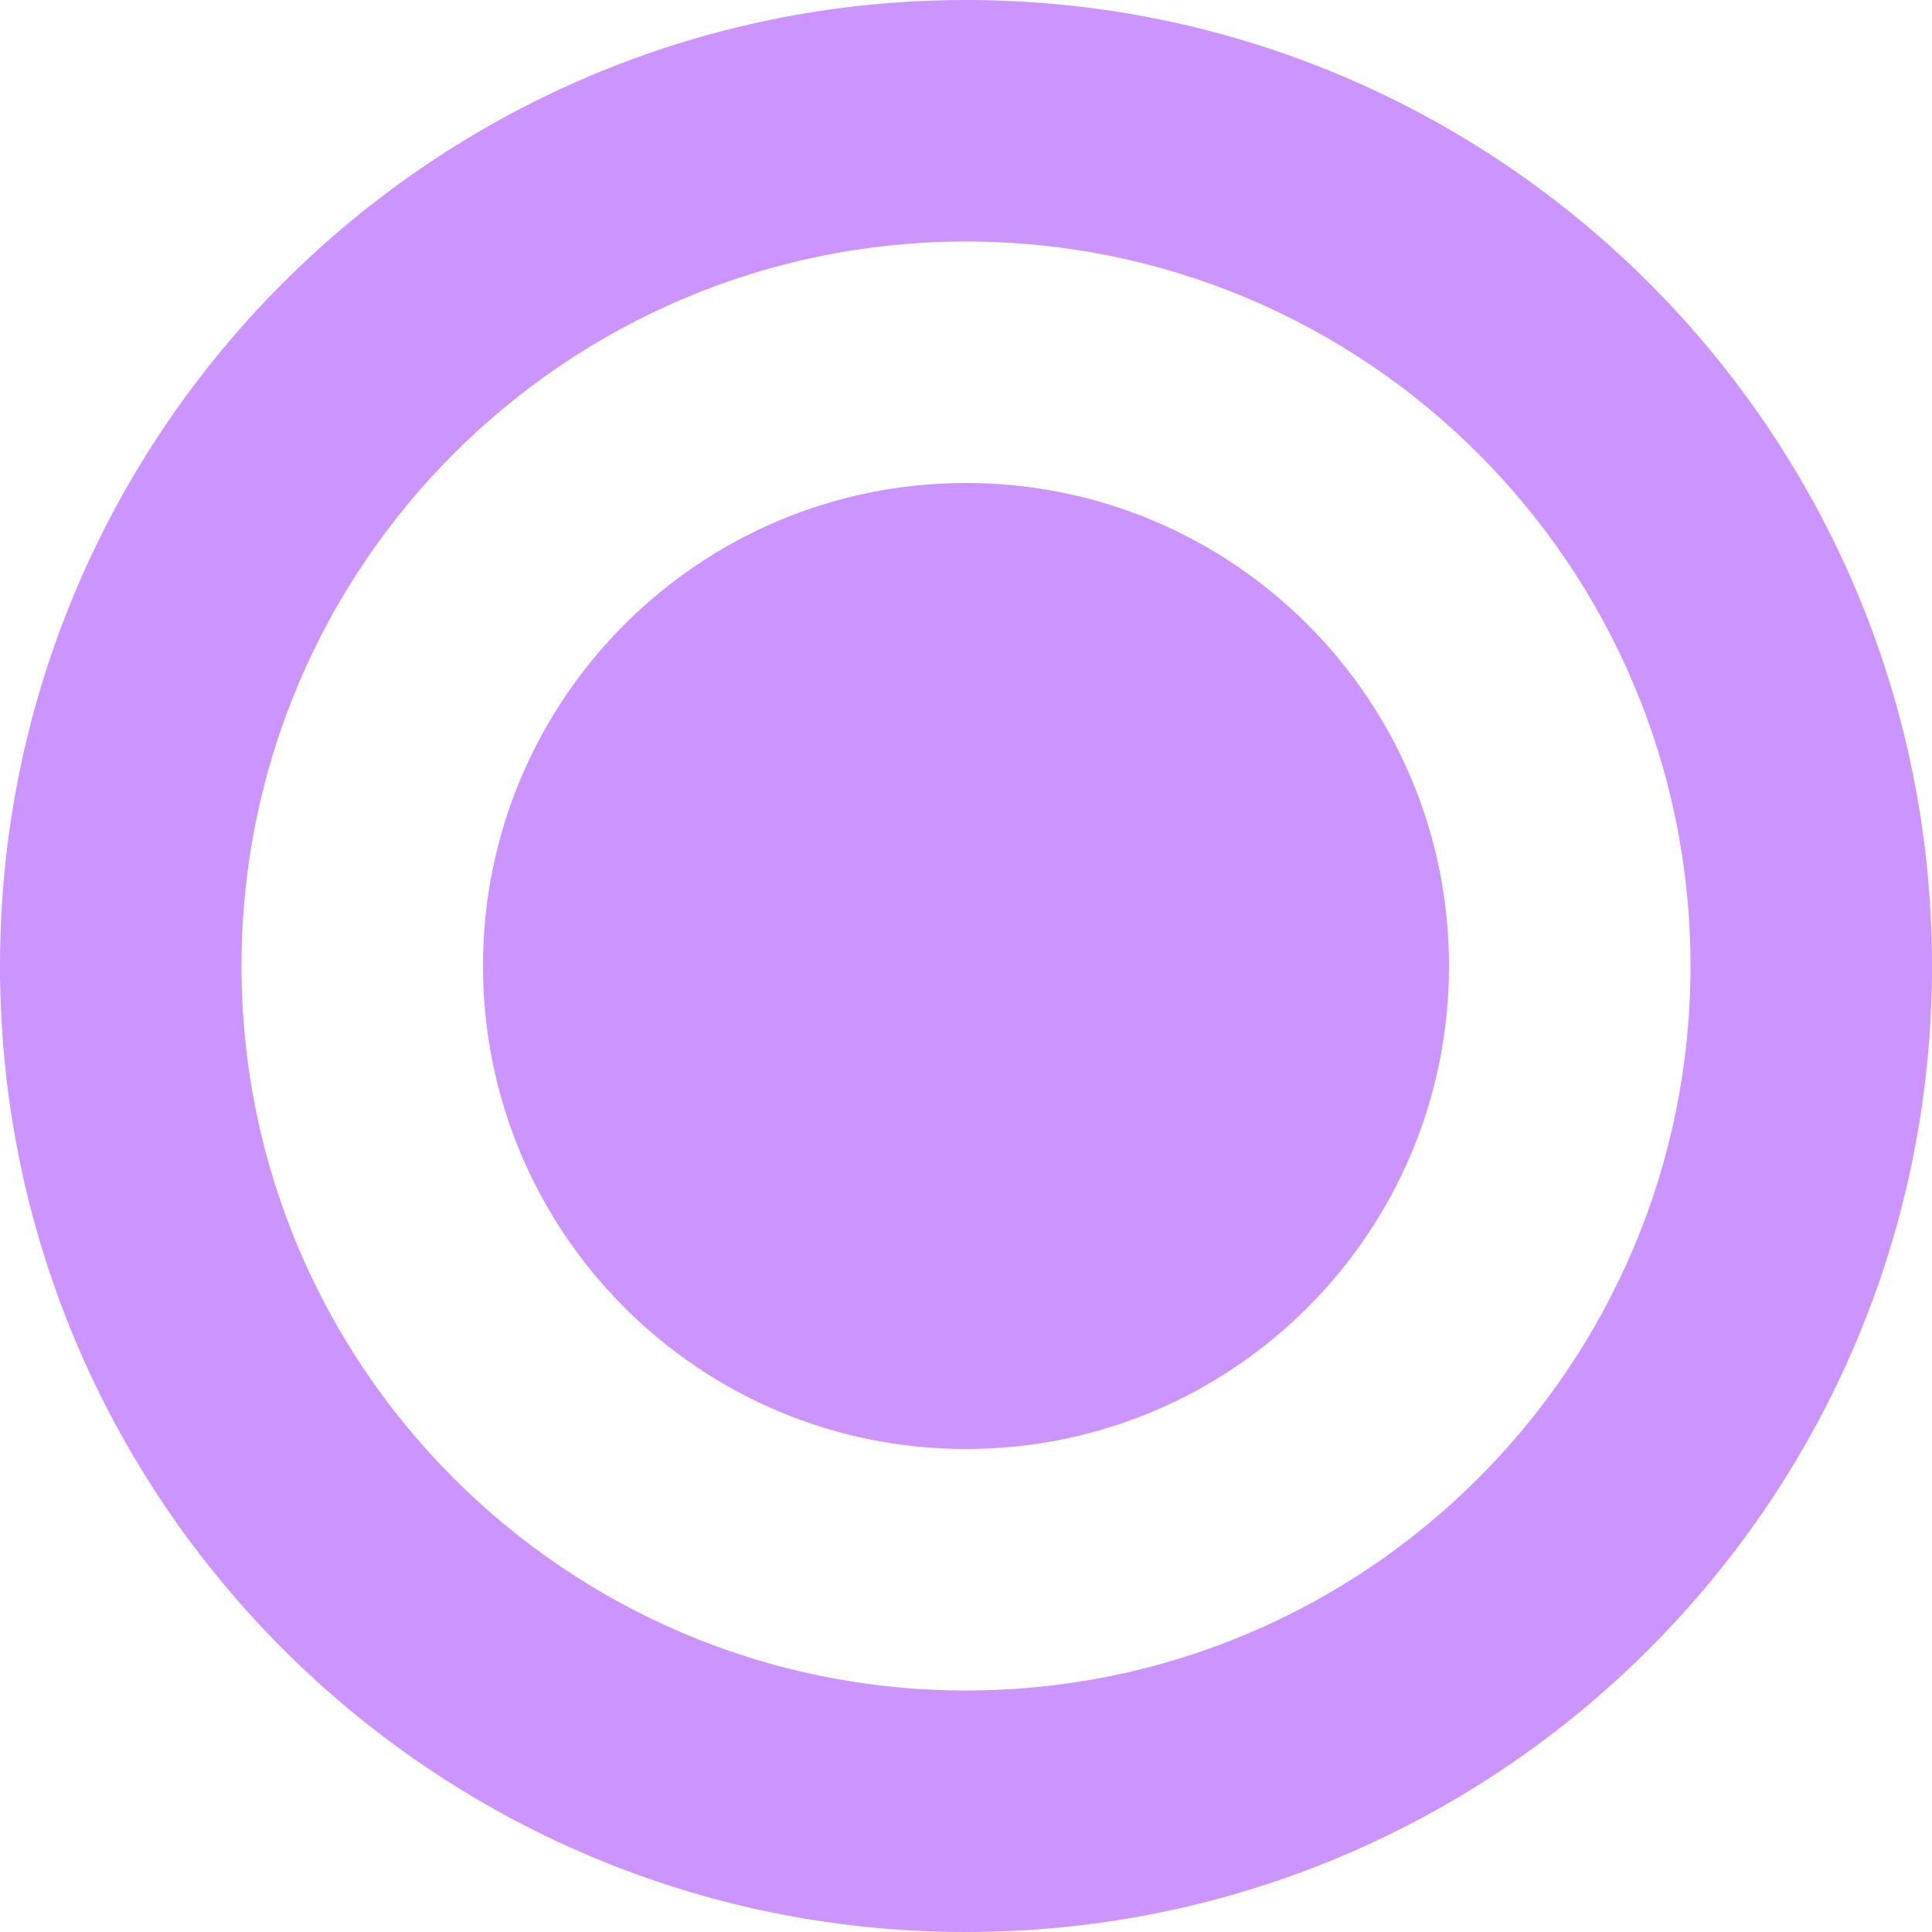
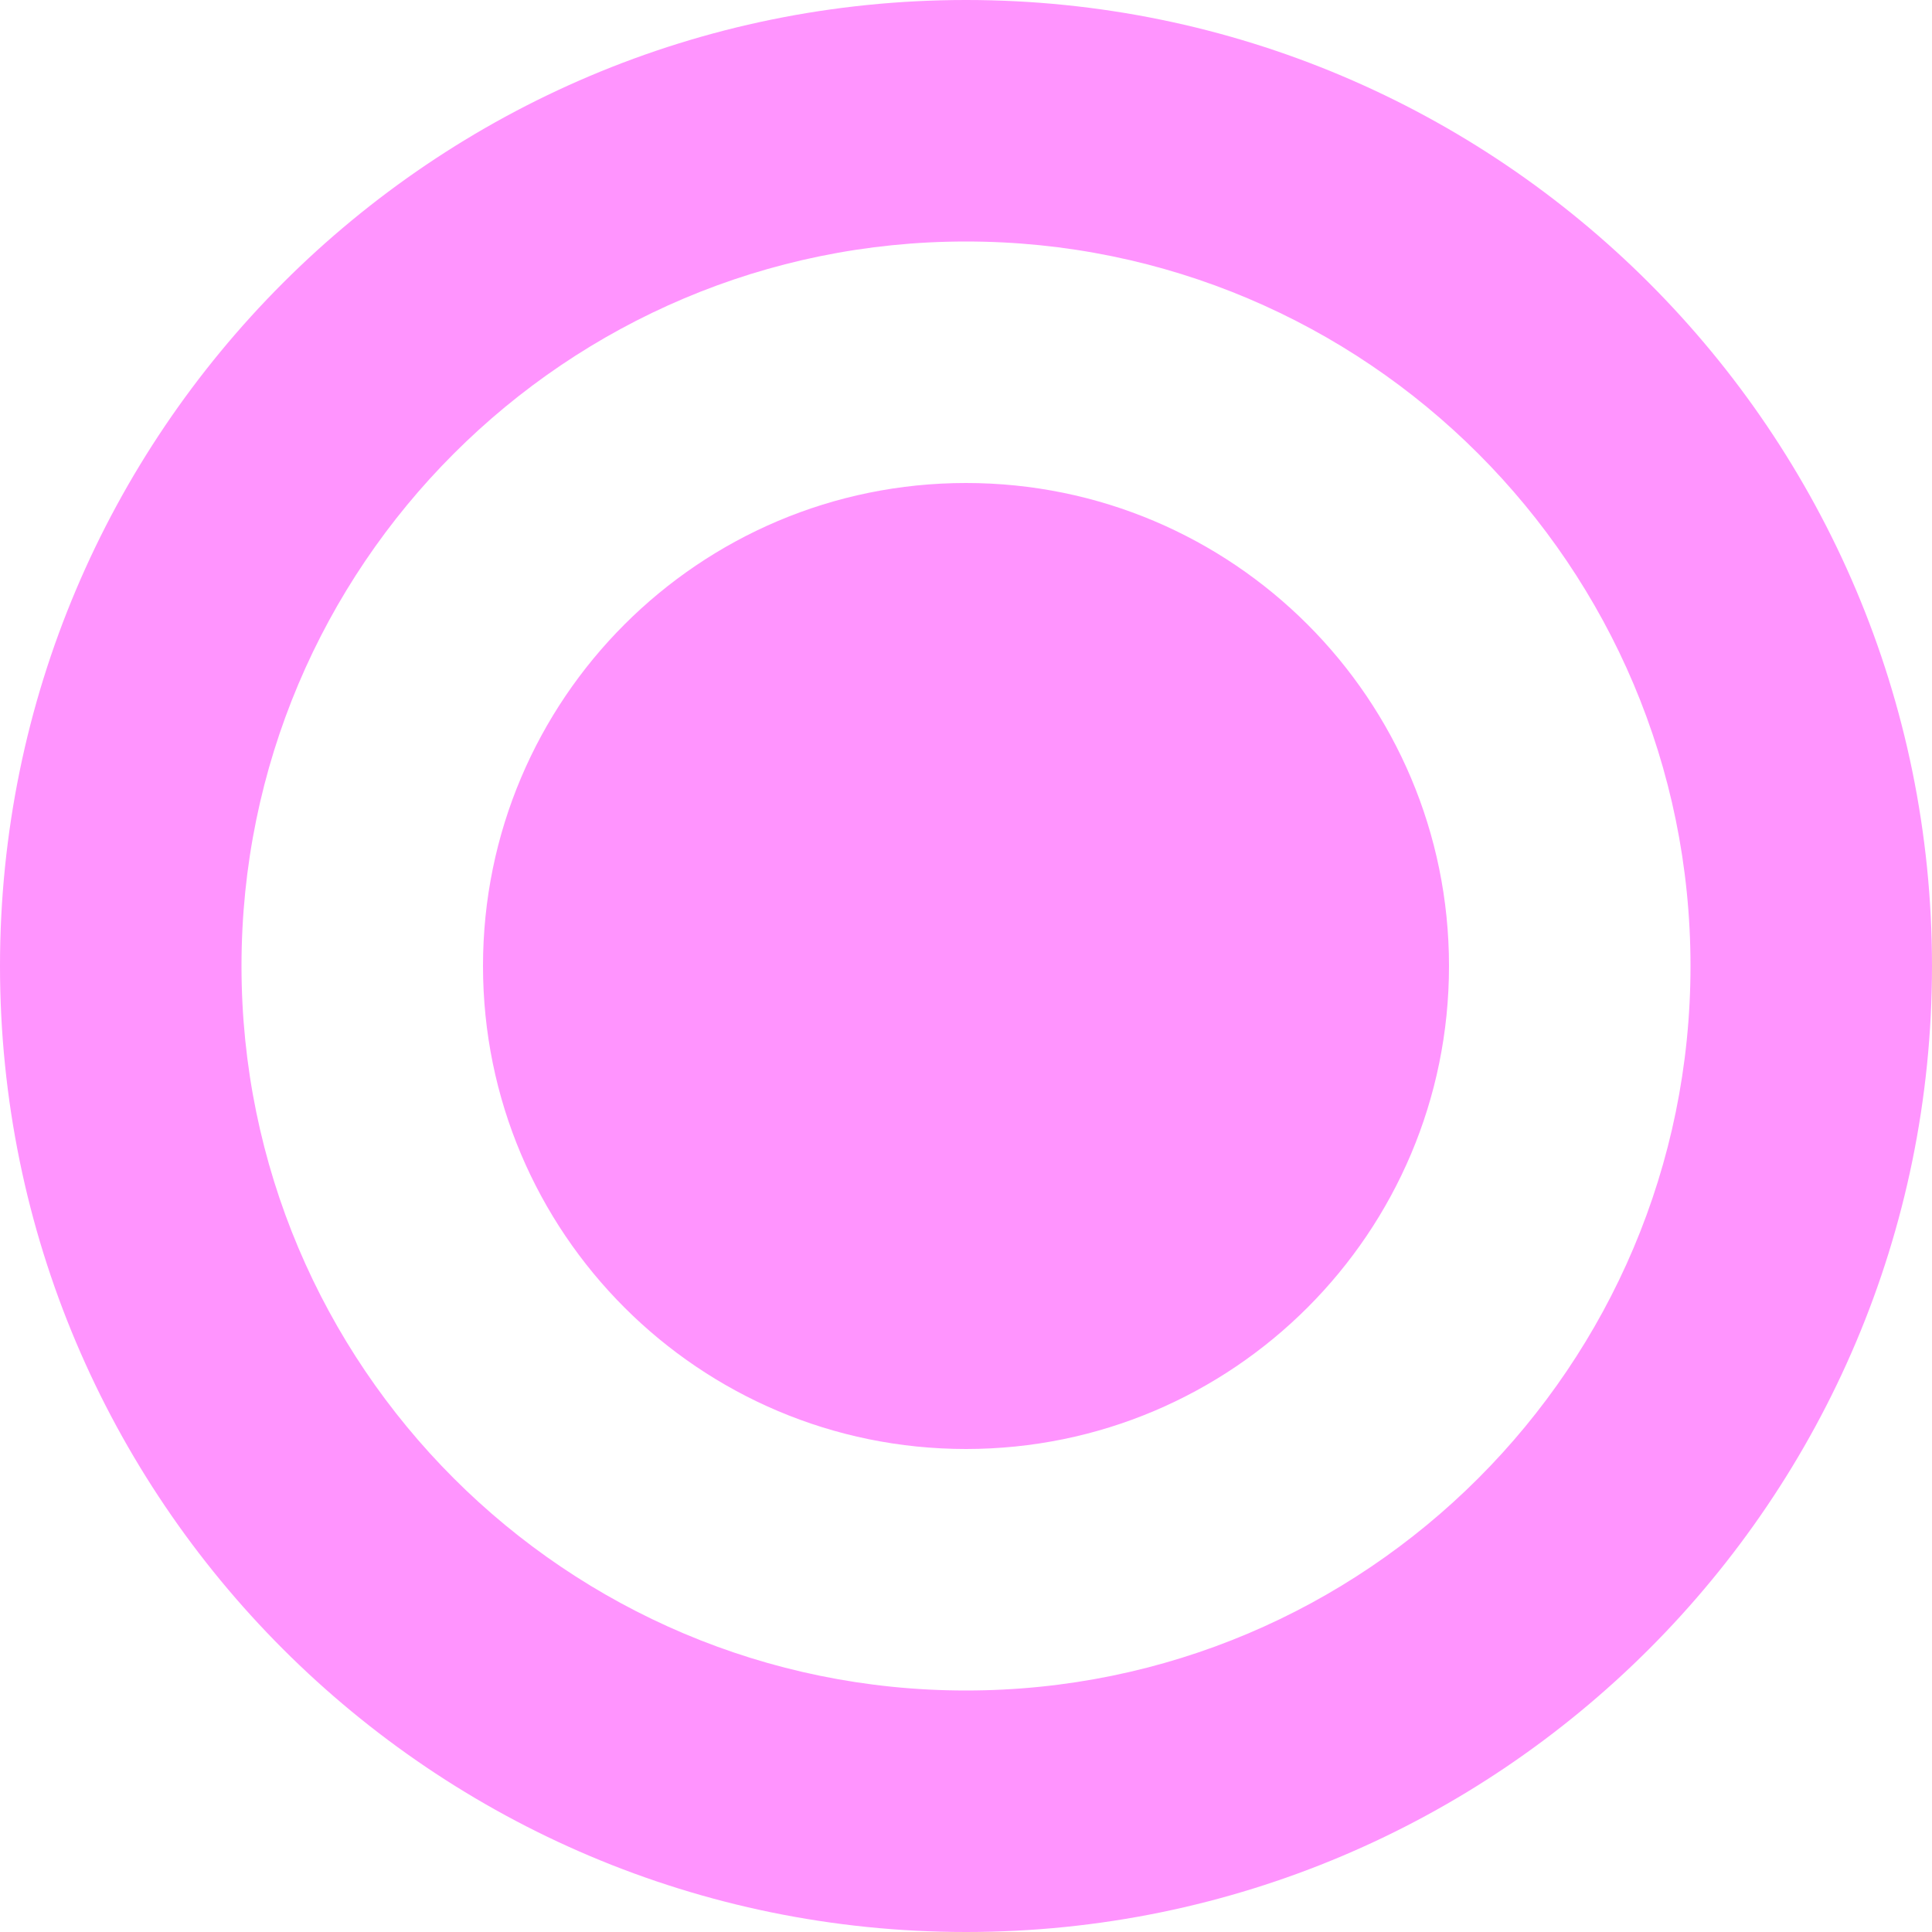
- <svg xmlns="http://www.w3.org/2000/svg" fill="#cc94fe" width="30px" height="30px" viewBox="0 0 512 512" id="_78_Circle-Full" data-name="78 Circle-Full">
+ <svg xmlns="http://www.w3.org/2000/svg" fill="#ff94fe" width="30px" height="30px" viewBox="0 0 512 512" id="_78_Circle-Full" data-name="78 Circle-Full">
  <path id="Path_111" data-name="Path 111" d="M256,512C114.625,512,0,397.375,0,256S114.625,0,256,0,512,114.625,512,256,397.375,512,256,512Zm0-448C149.969,64,64,149.969,64,256s85.969,192,192,192,192-85.969,192-192S362.031,64,256,64Zm0,320A128,128,0,1,1,384,256,128.006,128.006,0,0,1,256,384Z" fill-rule="evenodd" />
</svg>
